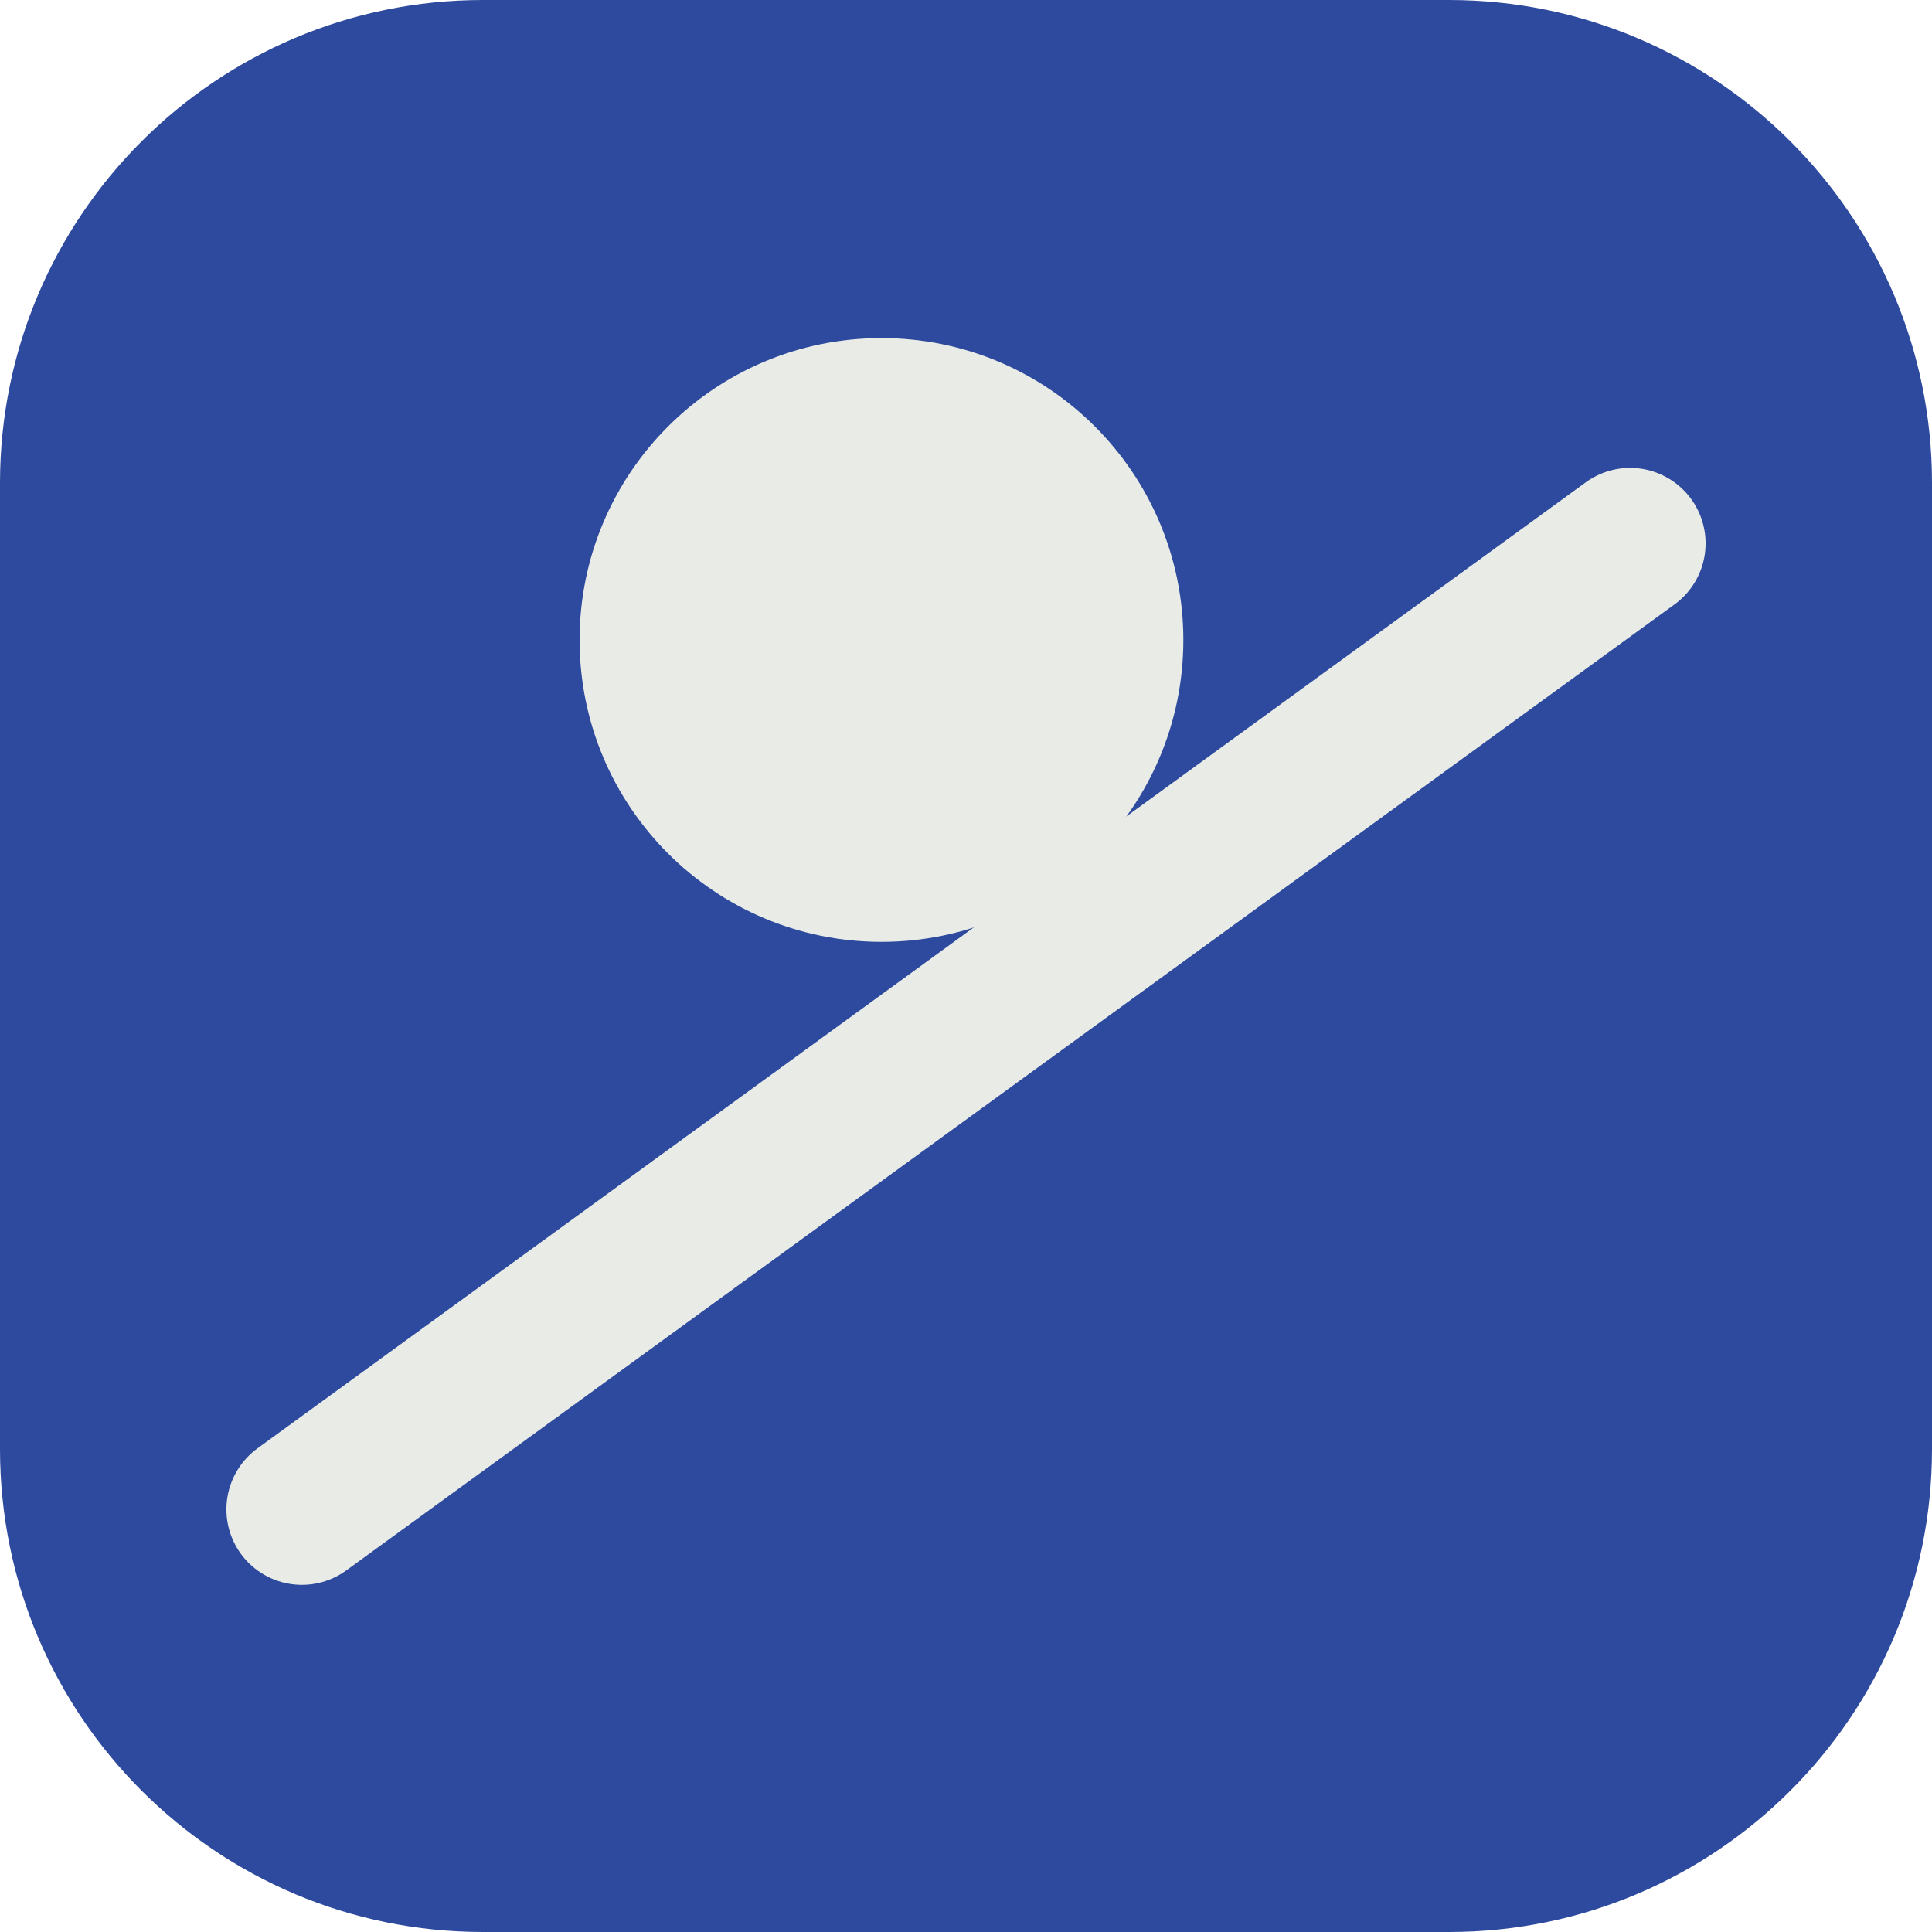
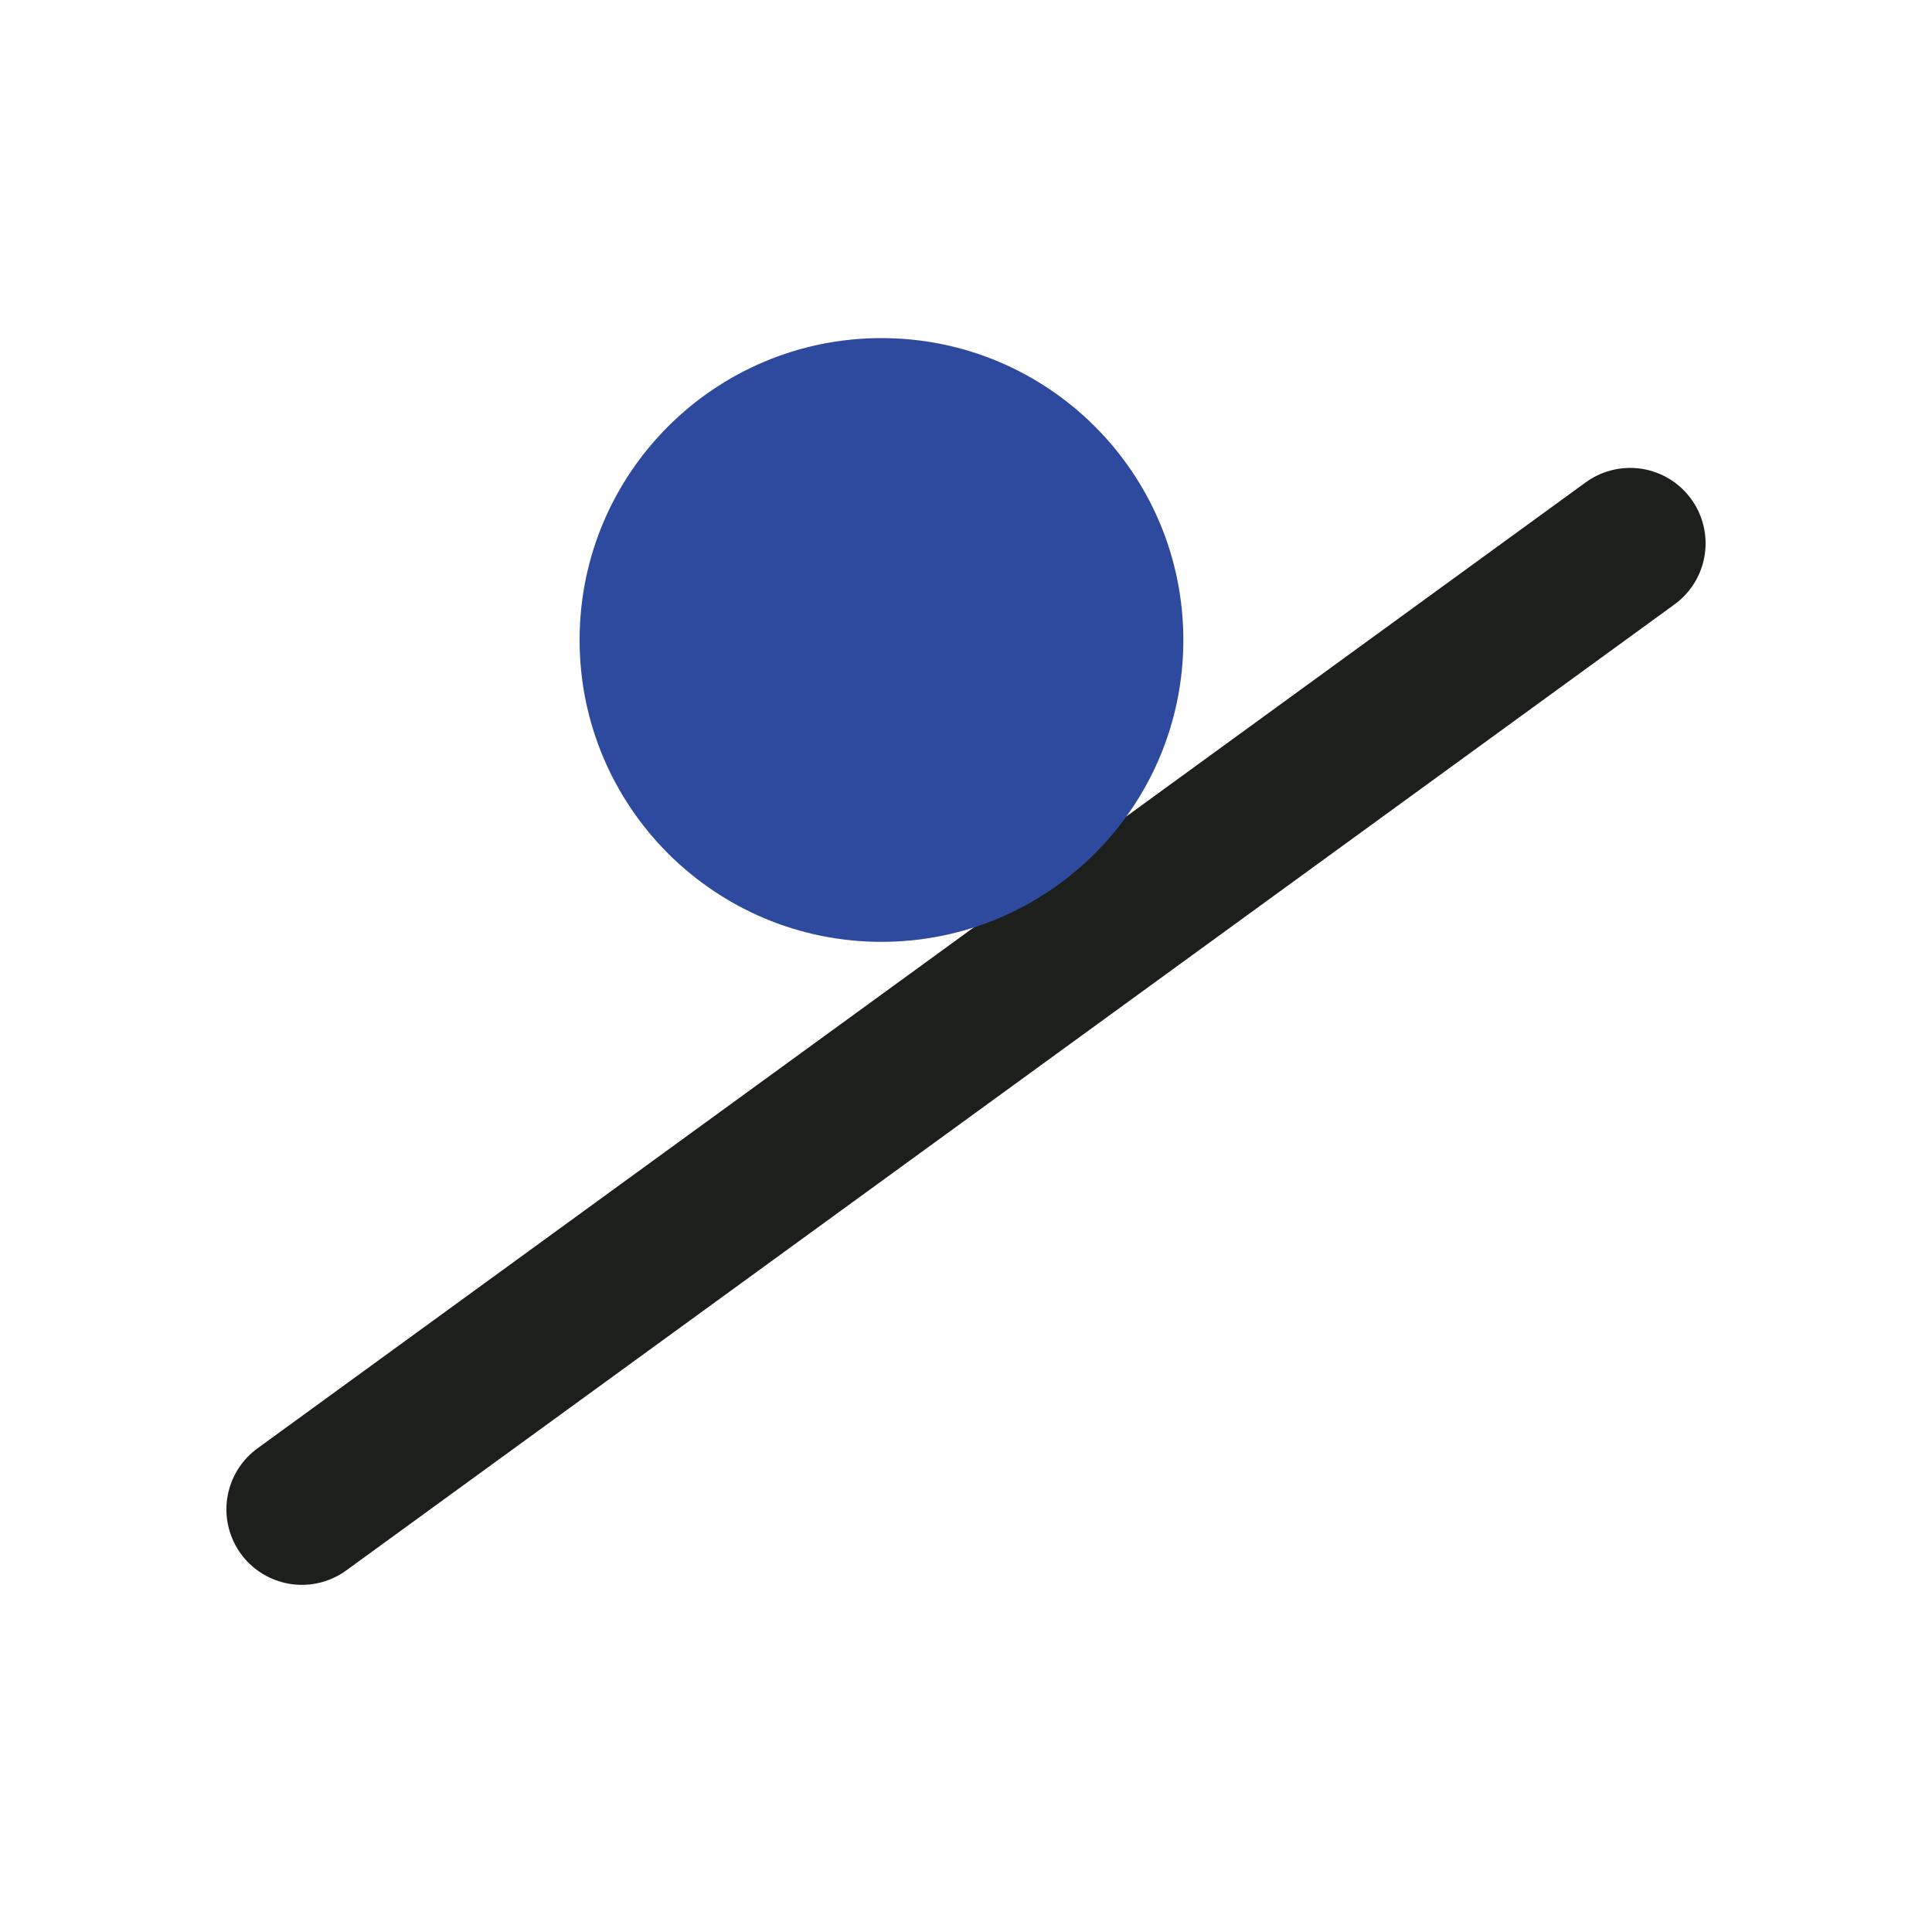
<svg xmlns="http://www.w3.org/2000/svg" viewBox="0 0 32 32">
-   <rect width="32" height="32" rx="8" fill="#2E4A9E" />
-   <path d="M5 25 L27 9" stroke="#E9ECE6" stroke-width="2.5" stroke-linecap="round" />
-   <circle cx="14.6" cy="10.6" r="5" fill="#E9ECE6" />
+   <style>.l{stroke:#1d1f1d}.s{fill:#2e4a9e}@media (prefers-color-scheme:dark){.l{stroke:#e6eae7}.s{fill:#93a6ef}}</style>
+   <path class="l" d="M5 25 L27 9" stroke-width="2.5" stroke-linecap="round" fill="none" />
+   <circle class="s" cx="14.6" cy="10.6" r="5" />
</svg>
